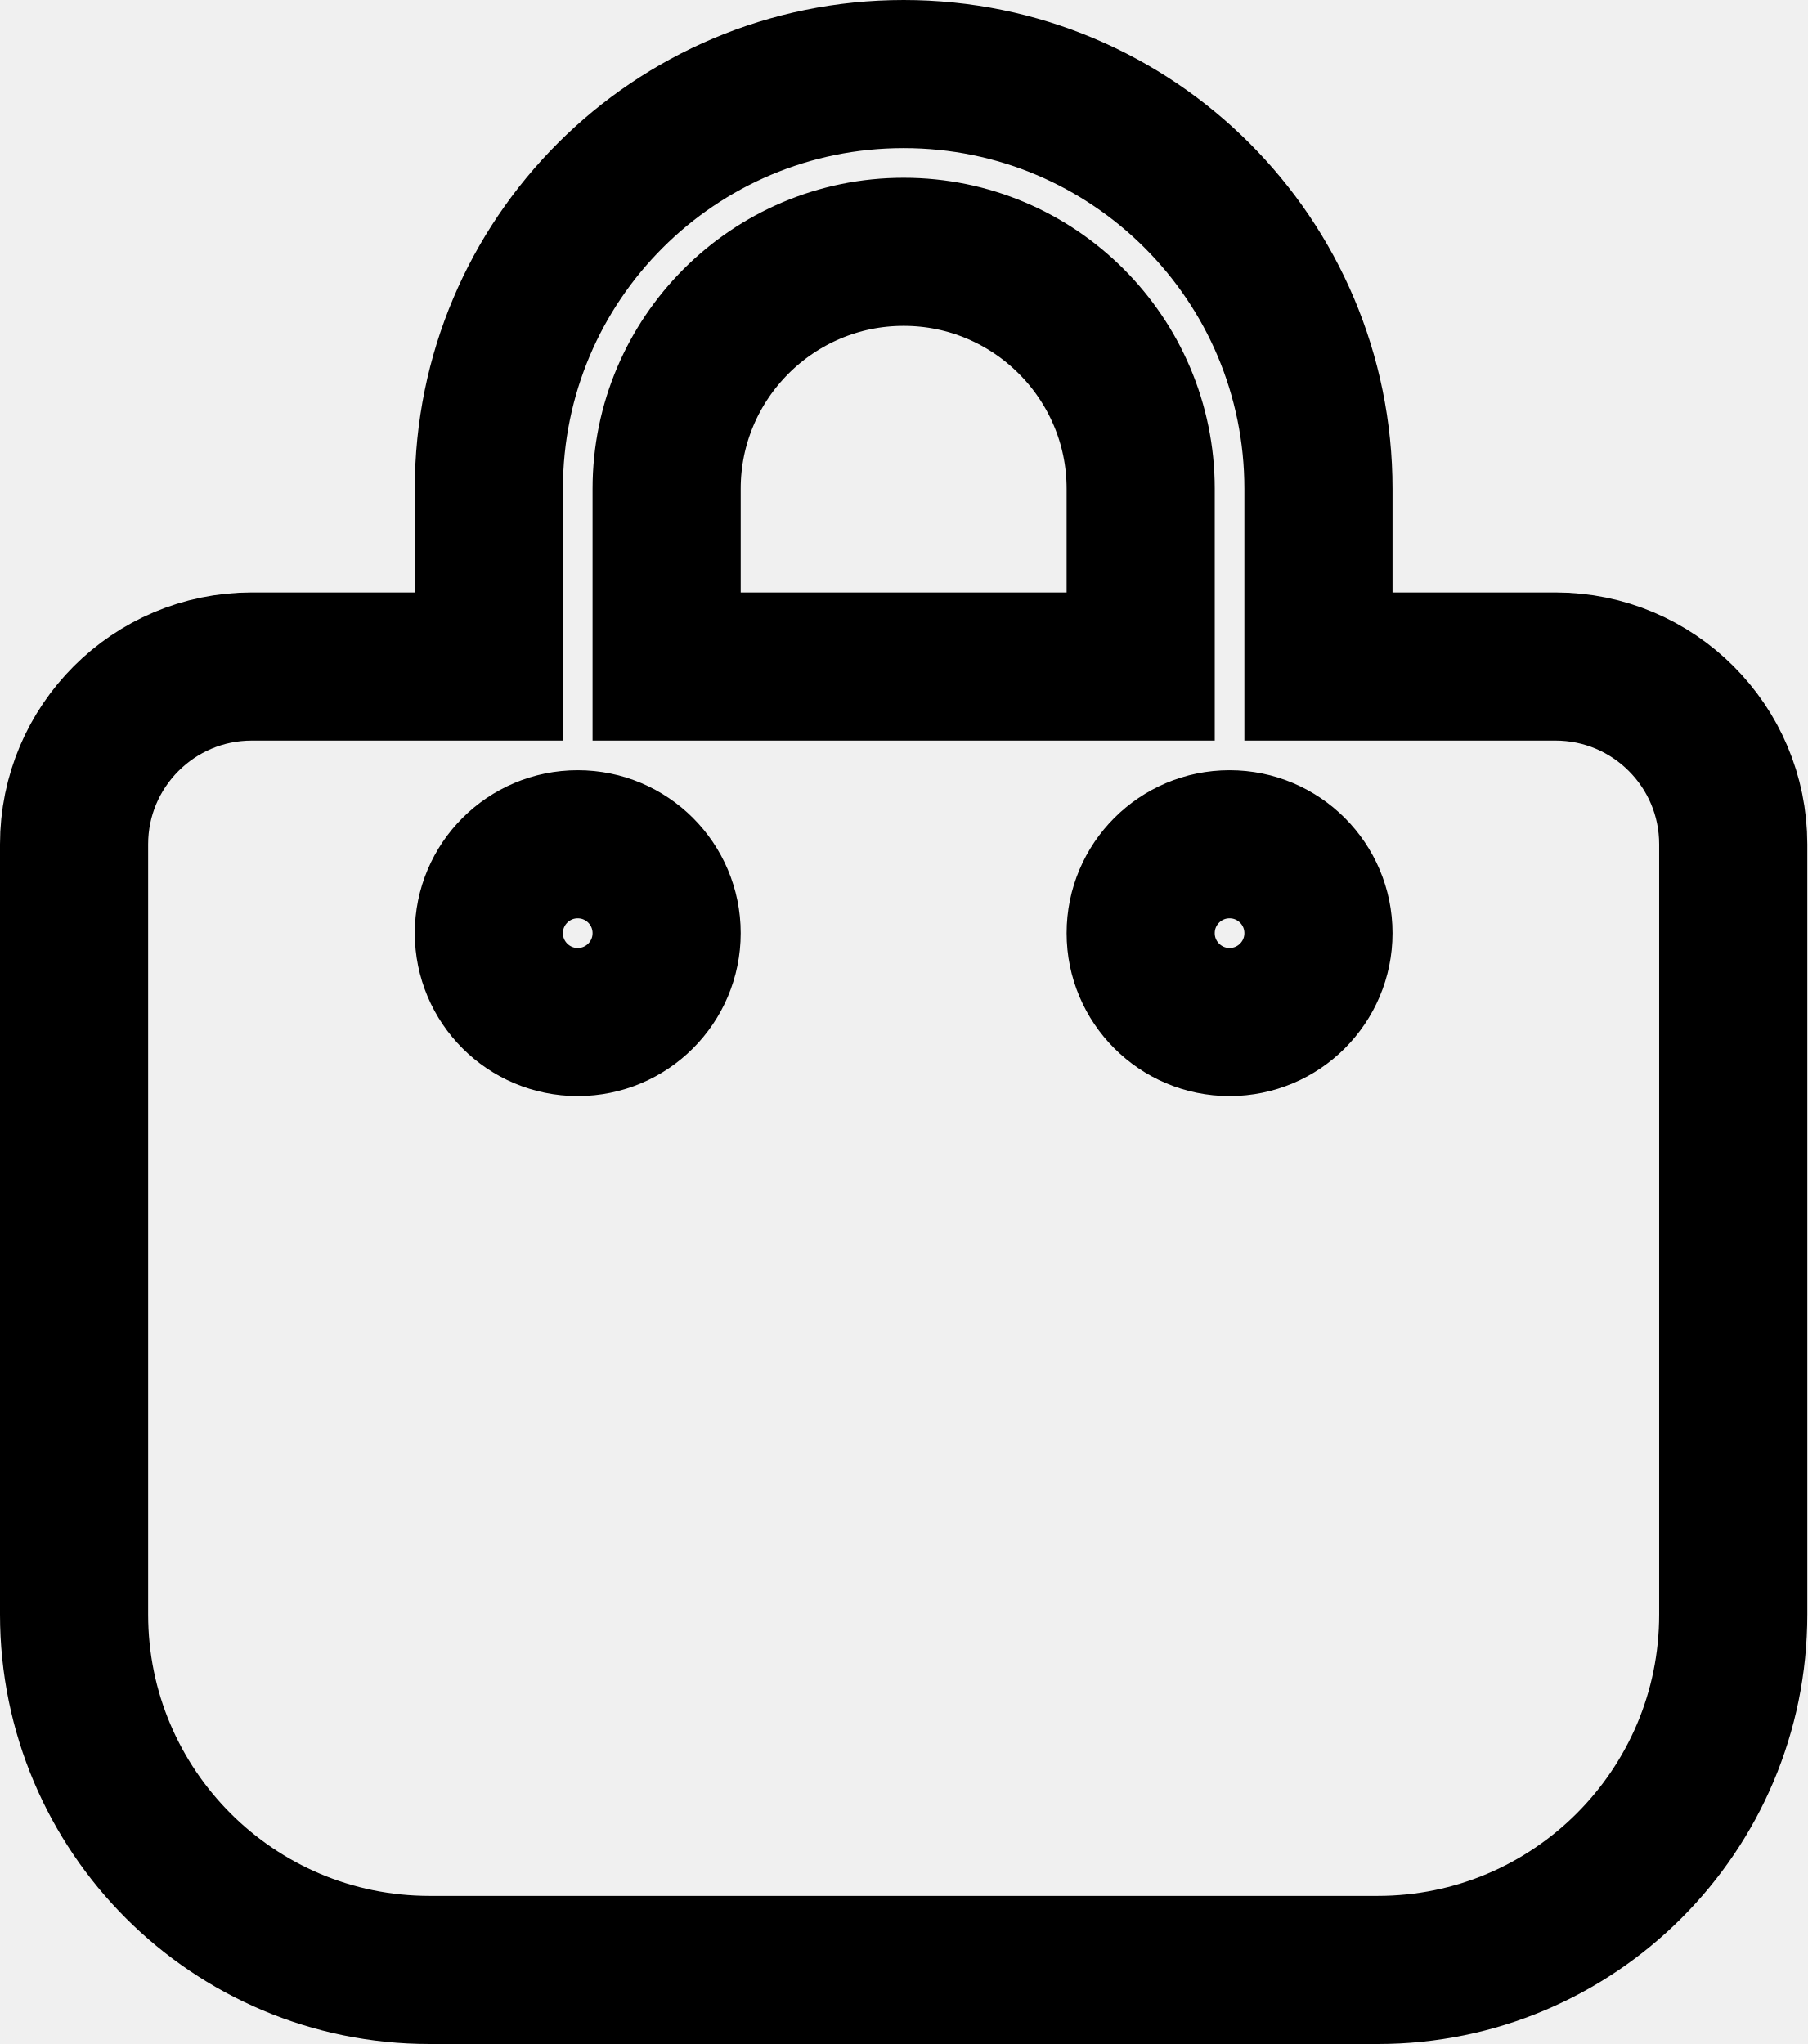
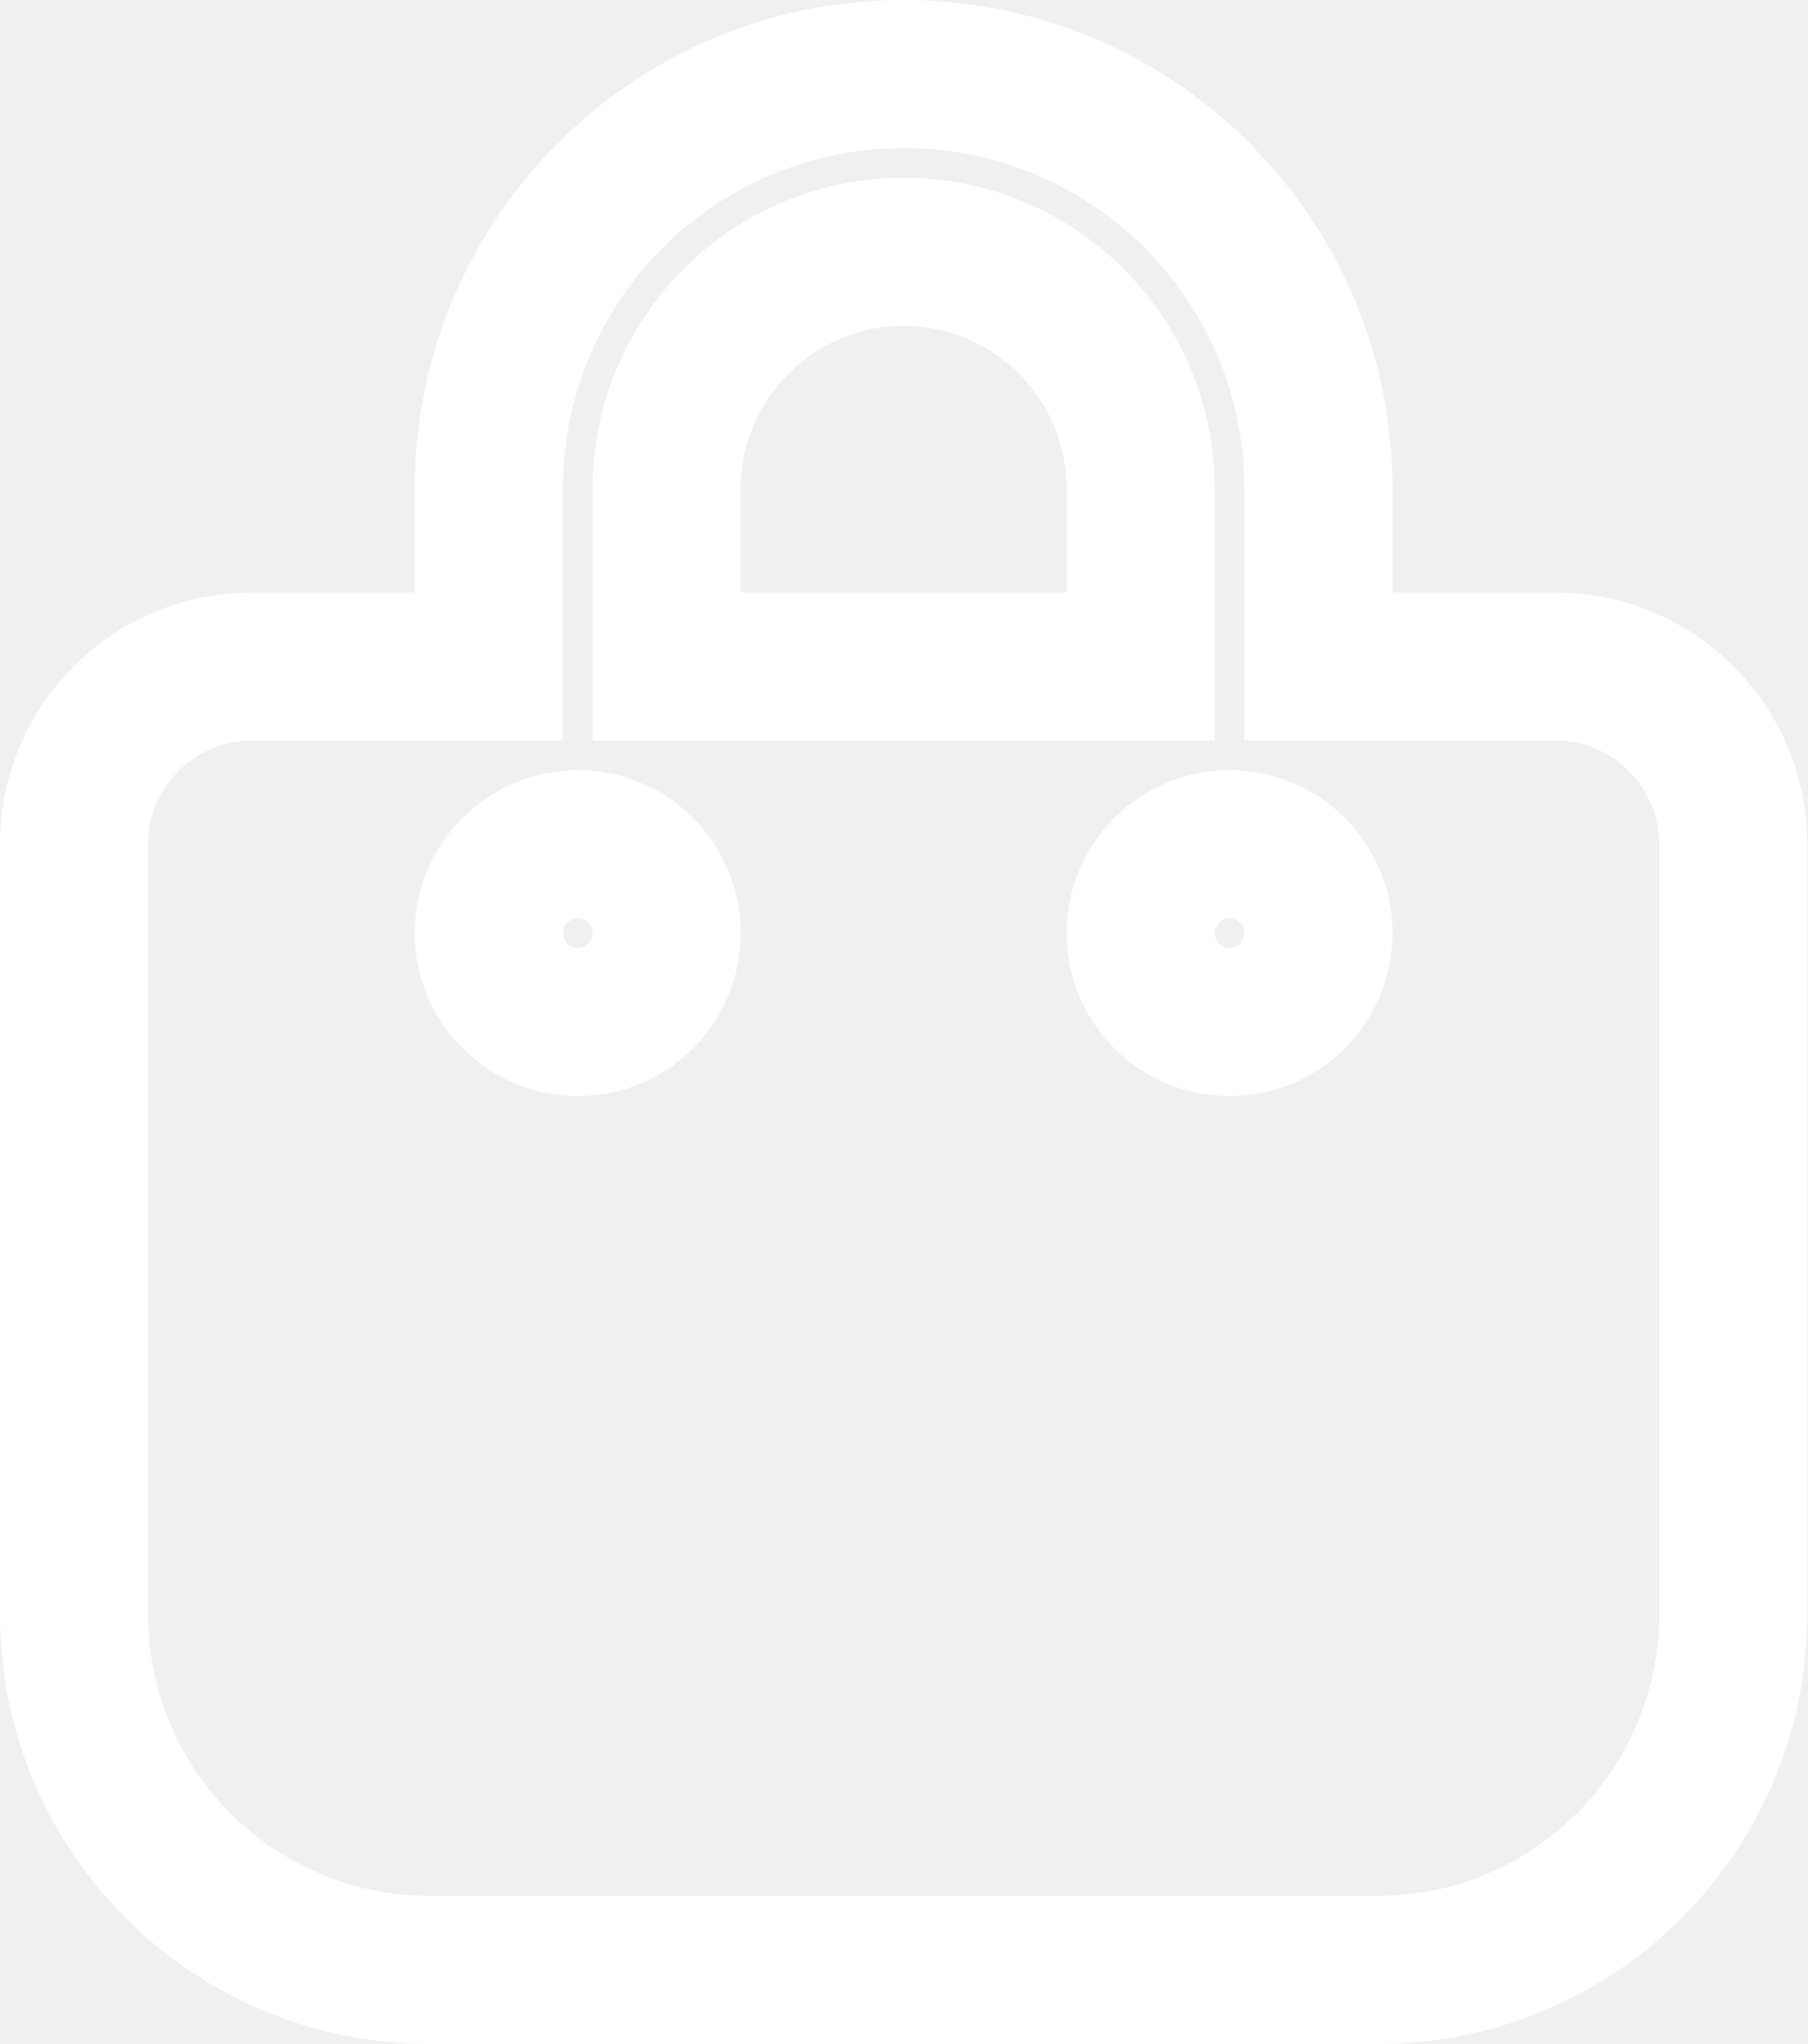
<svg xmlns="http://www.w3.org/2000/svg" viewBox="-20 -20 488 552">
-   <path d="M160 112c0-35.3 28.7-64 64-64s64 28.7 64 64v48H160V112zm-48 48H48c-26.5 0-48 21.5-48 48V416c0 53 43 96 96 96H352c53 0 96-43 96-96V208c0-26.5-21.5-48-48-48H336V112C336 50.1 285.9 0 224 0S112 50.1 112 112v48zm24 48a24 24 0 1 1 0 48 24 24 0 1 1 0-48zm152 24a24 24 0 1 1 48 0 24 24 0 1 1 -48 0z" fill="transparent" stroke="black" stroke-width="40" />
+   <path d="M160 112c0-35.3 28.7-64 64-64s64 28.7 64 64v48H160V112zm-48 48H48c-26.5 0-48 21.5-48 48V416c0 53 43 96 96 96H352c53 0 96-43 96-96V208c0-26.5-21.5-48-48-48H336V112C336 50.1 285.9 0 224 0S112 50.1 112 112v48zm24 48a24 24 0 1 1 0 48 24 24 0 1 1 0-48zm152 24a24 24 0 1 1 48 0 24 24 0 1 1 -48 0z" fill="transparent" stroke="white" stroke-width="40" />
</svg>
